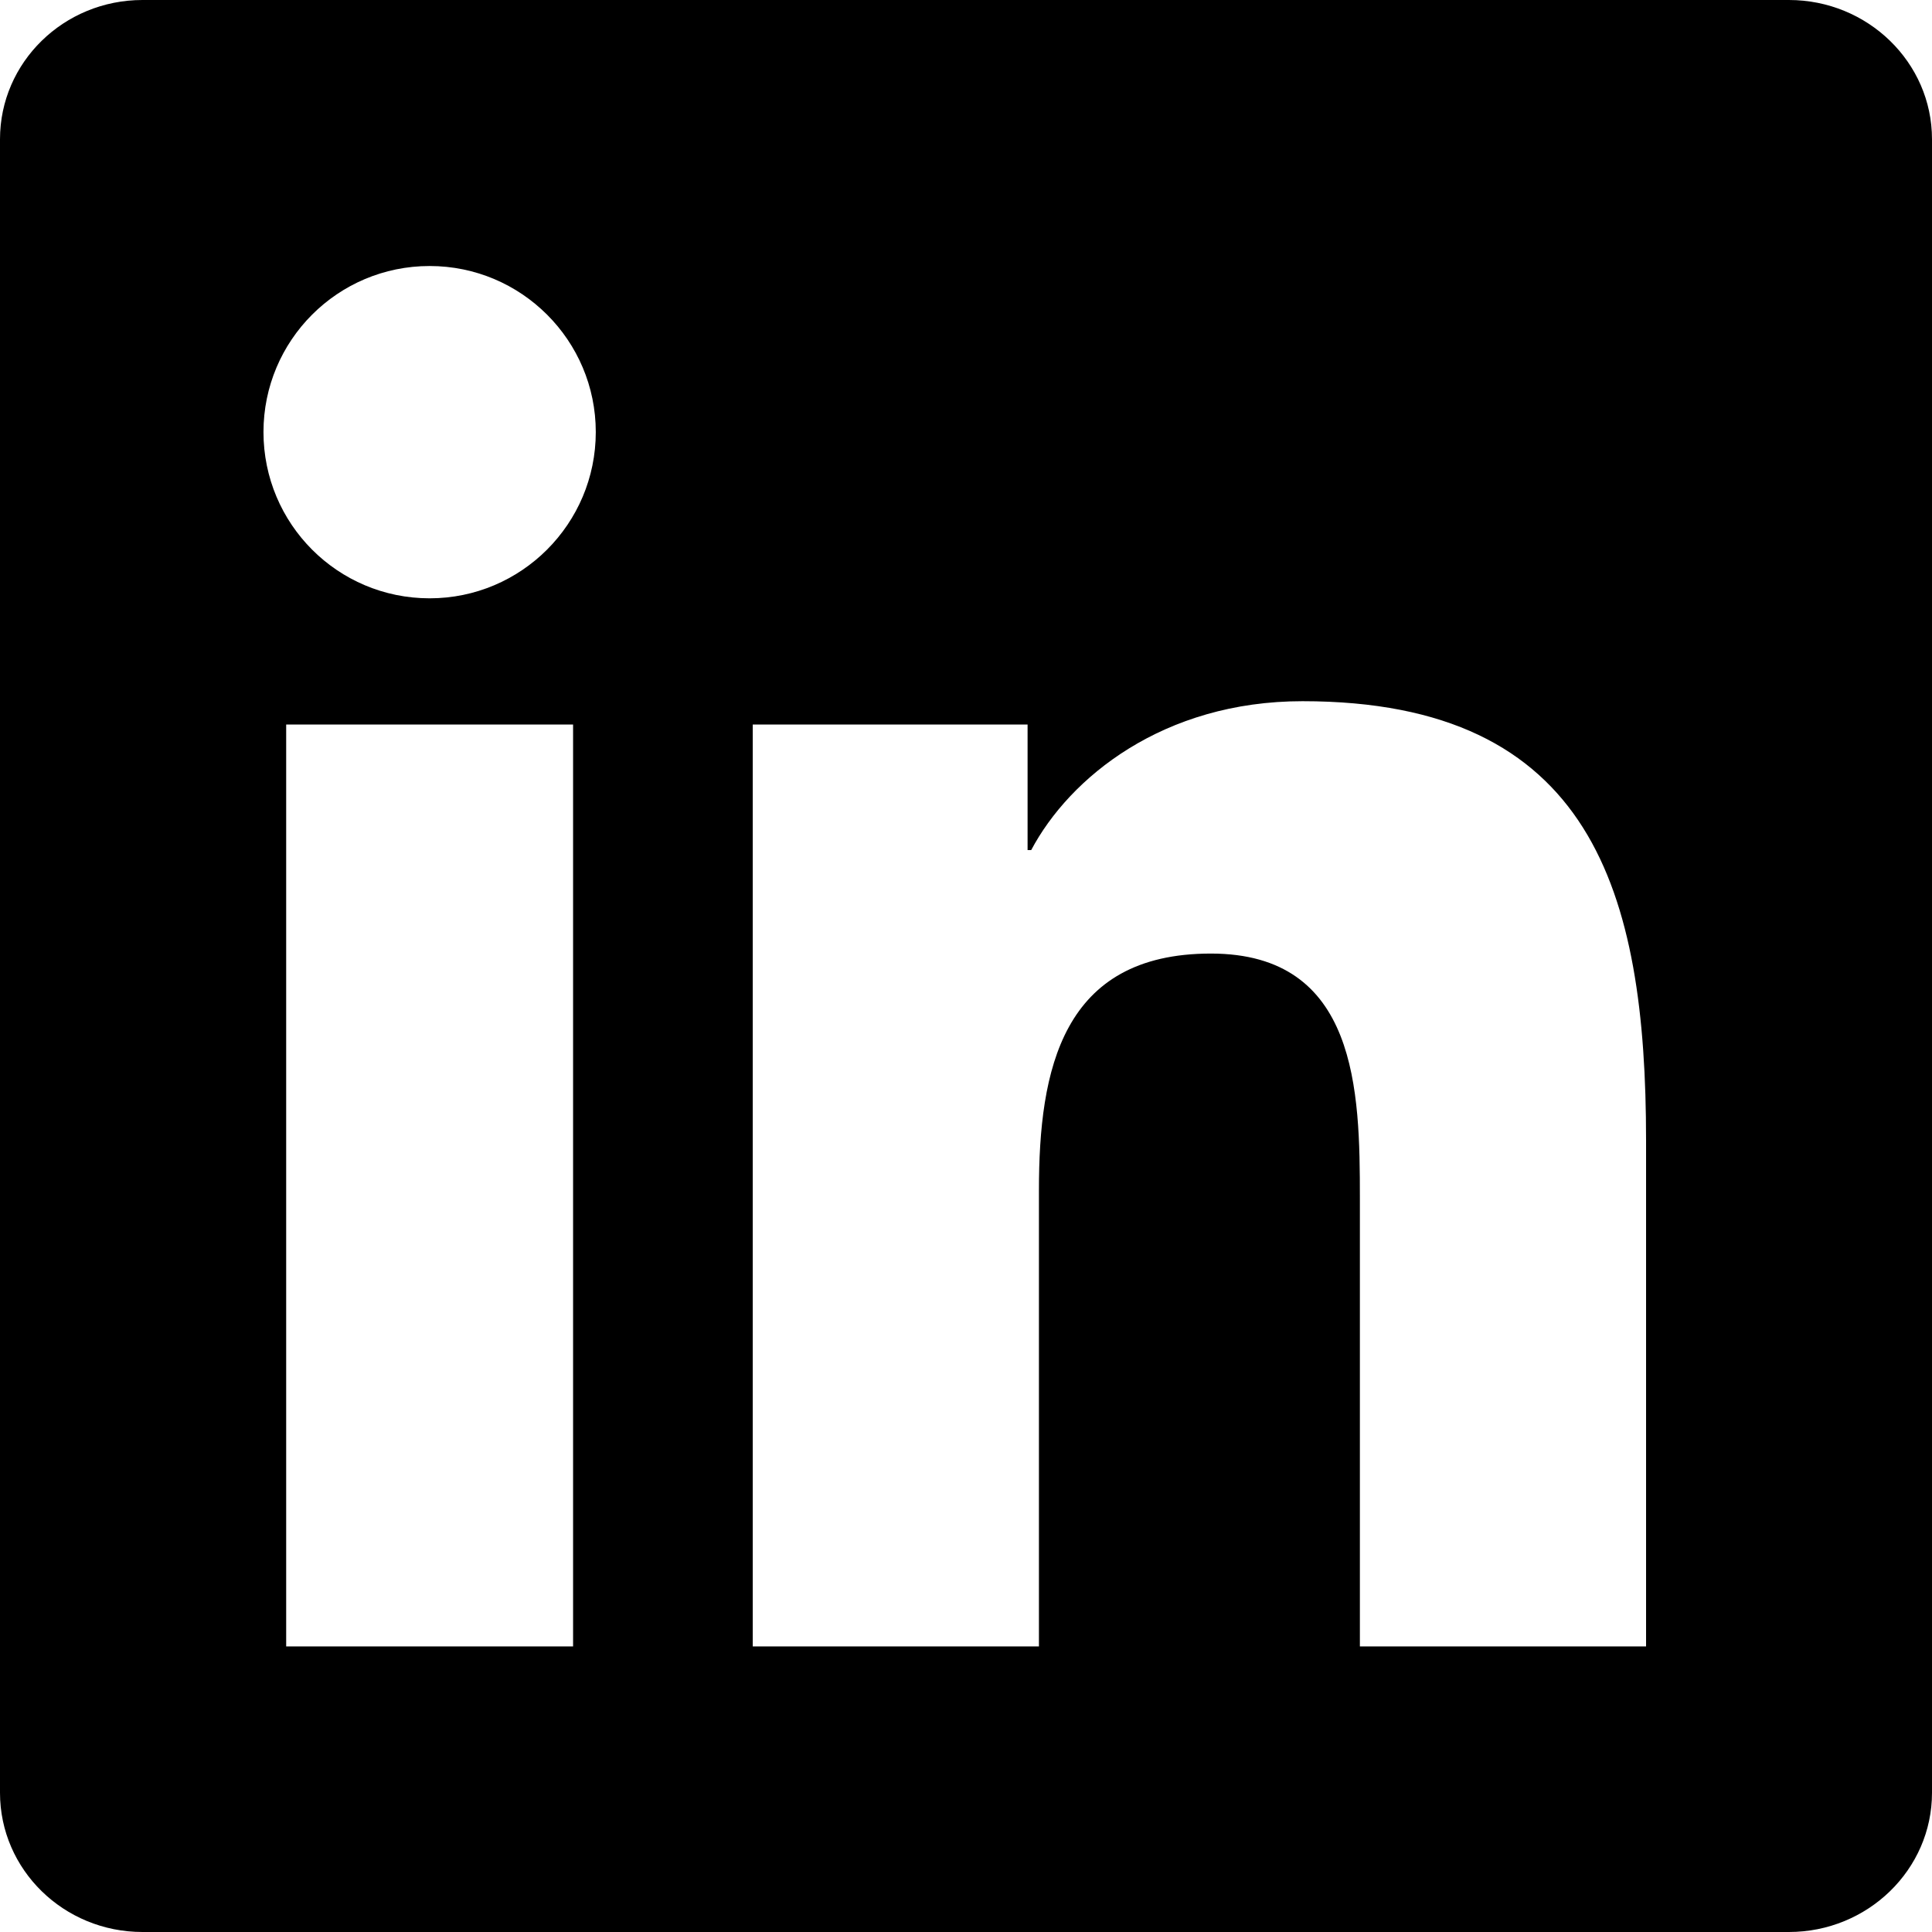
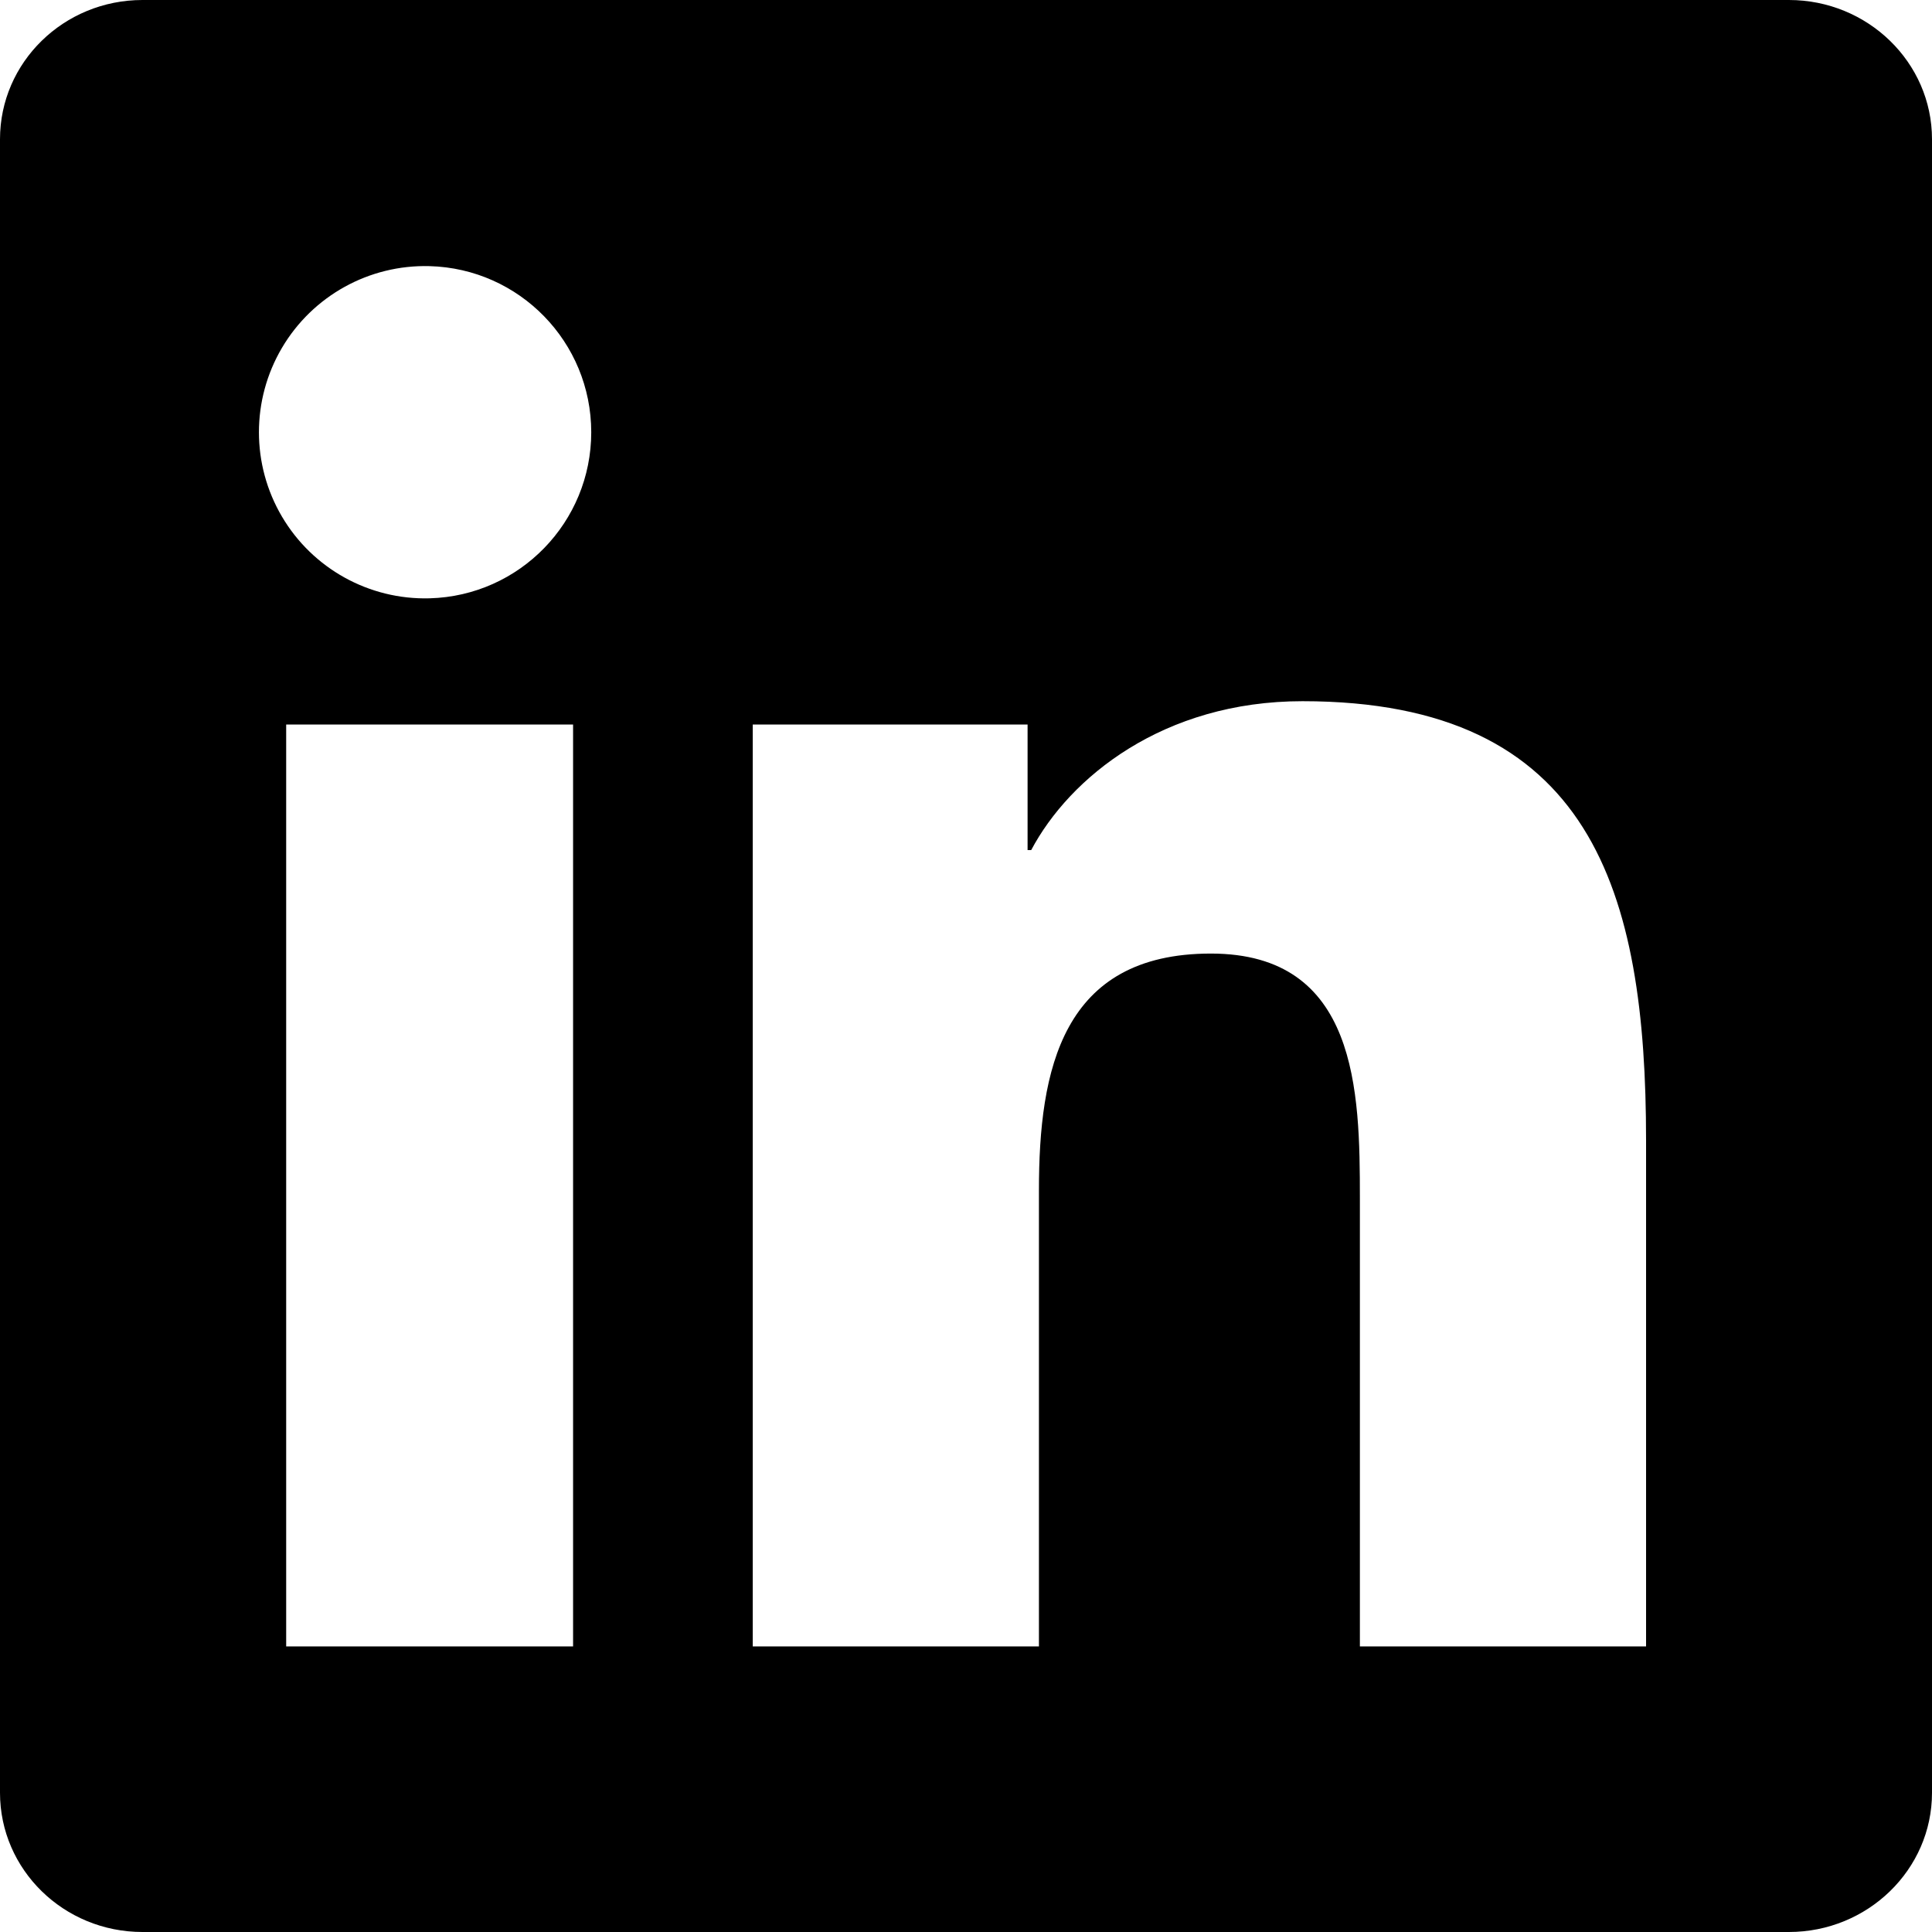
<svg xmlns="http://www.w3.org/2000/svg" viewBox="0 0 16 16" fill-rule="evenodd" clip-rule="evenodd" stroke-linejoin="round" stroke-miterlimit="1.414">
-   <path d="M13.632 13.635h-2.37V9.922c0-.886-.018-2.025-1.234-2.025-1.235 0-1.424.964-1.424 1.96v3.778h-2.37V6H8.51v1.04h.03c.318-.6 1.092-1.233 2.247-1.233 2.4 0 2.845 1.58 2.845 3.637v4.188zM3.558 4.955c-.762 0-1.376-.617-1.376-1.377 0-.758.614-1.375 1.376-1.375.76 0 1.376.617 1.376 1.375 0 .76-.617 1.377-1.376 1.377zm1.188 8.68H2.37V6h2.376v7.635zM14.816 0H1.18C.528 0 0 .516 0 1.153v13.694C0 15.484.528 16 1.18 16h13.635c.652 0 1.185-.516 1.185-1.153V1.153C16 .516 15.467 0 14.815 0z" fill-rule="nonzero" />
+   <path d="M13.632 13.635h-2.37V9.922c0-.886-.018-2.025-1.234-2.025-1.235 0-1.424.964-1.424 1.96v3.778h-2.37V6H8.51v1.04h.03c.318-.6 1.092-1.233 2.247-1.233 2.4 0 2.845 1.58 2.845 3.637v4.188zM3.558 4.955a1.376 1.376 0 1 1-.001-2.751 1.376 1.376 0 0 1 .001 2.751zm1.188 8.68H2.37V6h2.376v7.635zM14.816 0H1.18C.528 0 0 .516 0 1.153v13.694C0 15.484.528 16 1.18 16h13.635c.652 0 1.185-.516 1.185-1.153V1.153C16 .516 15.467 0 14.815 0z" fill-rule="nonzero" />
</svg>
